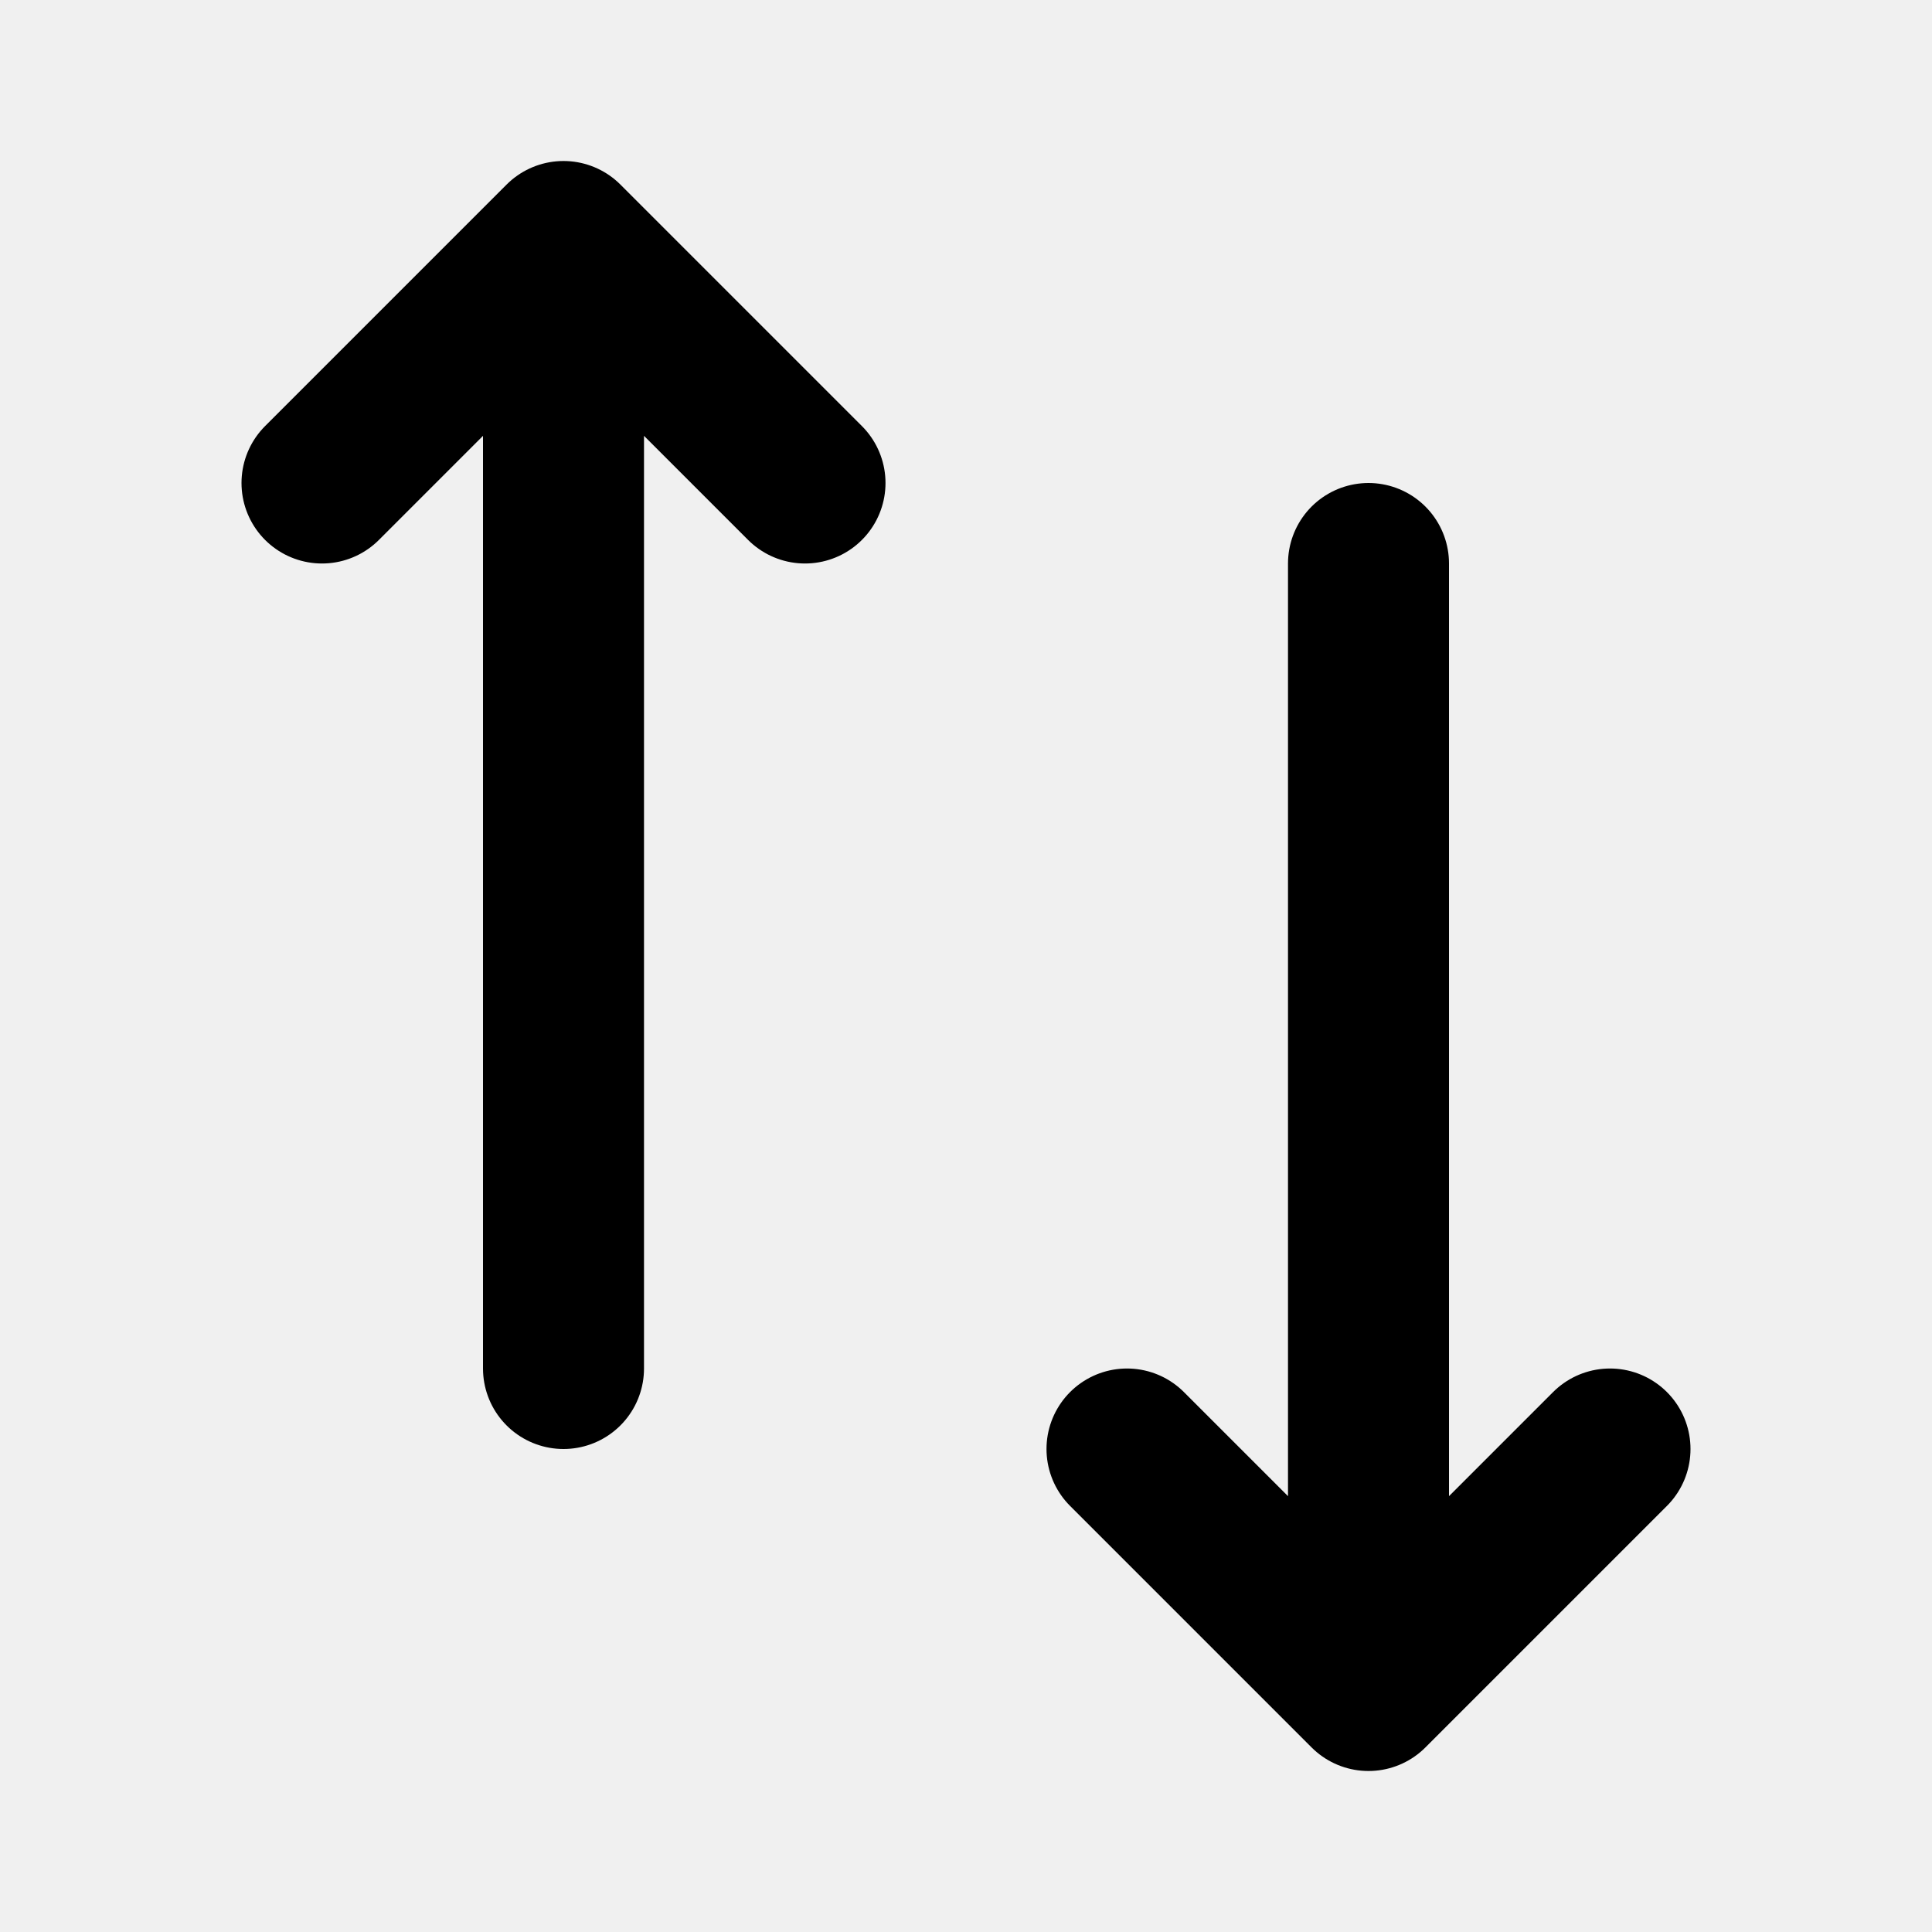
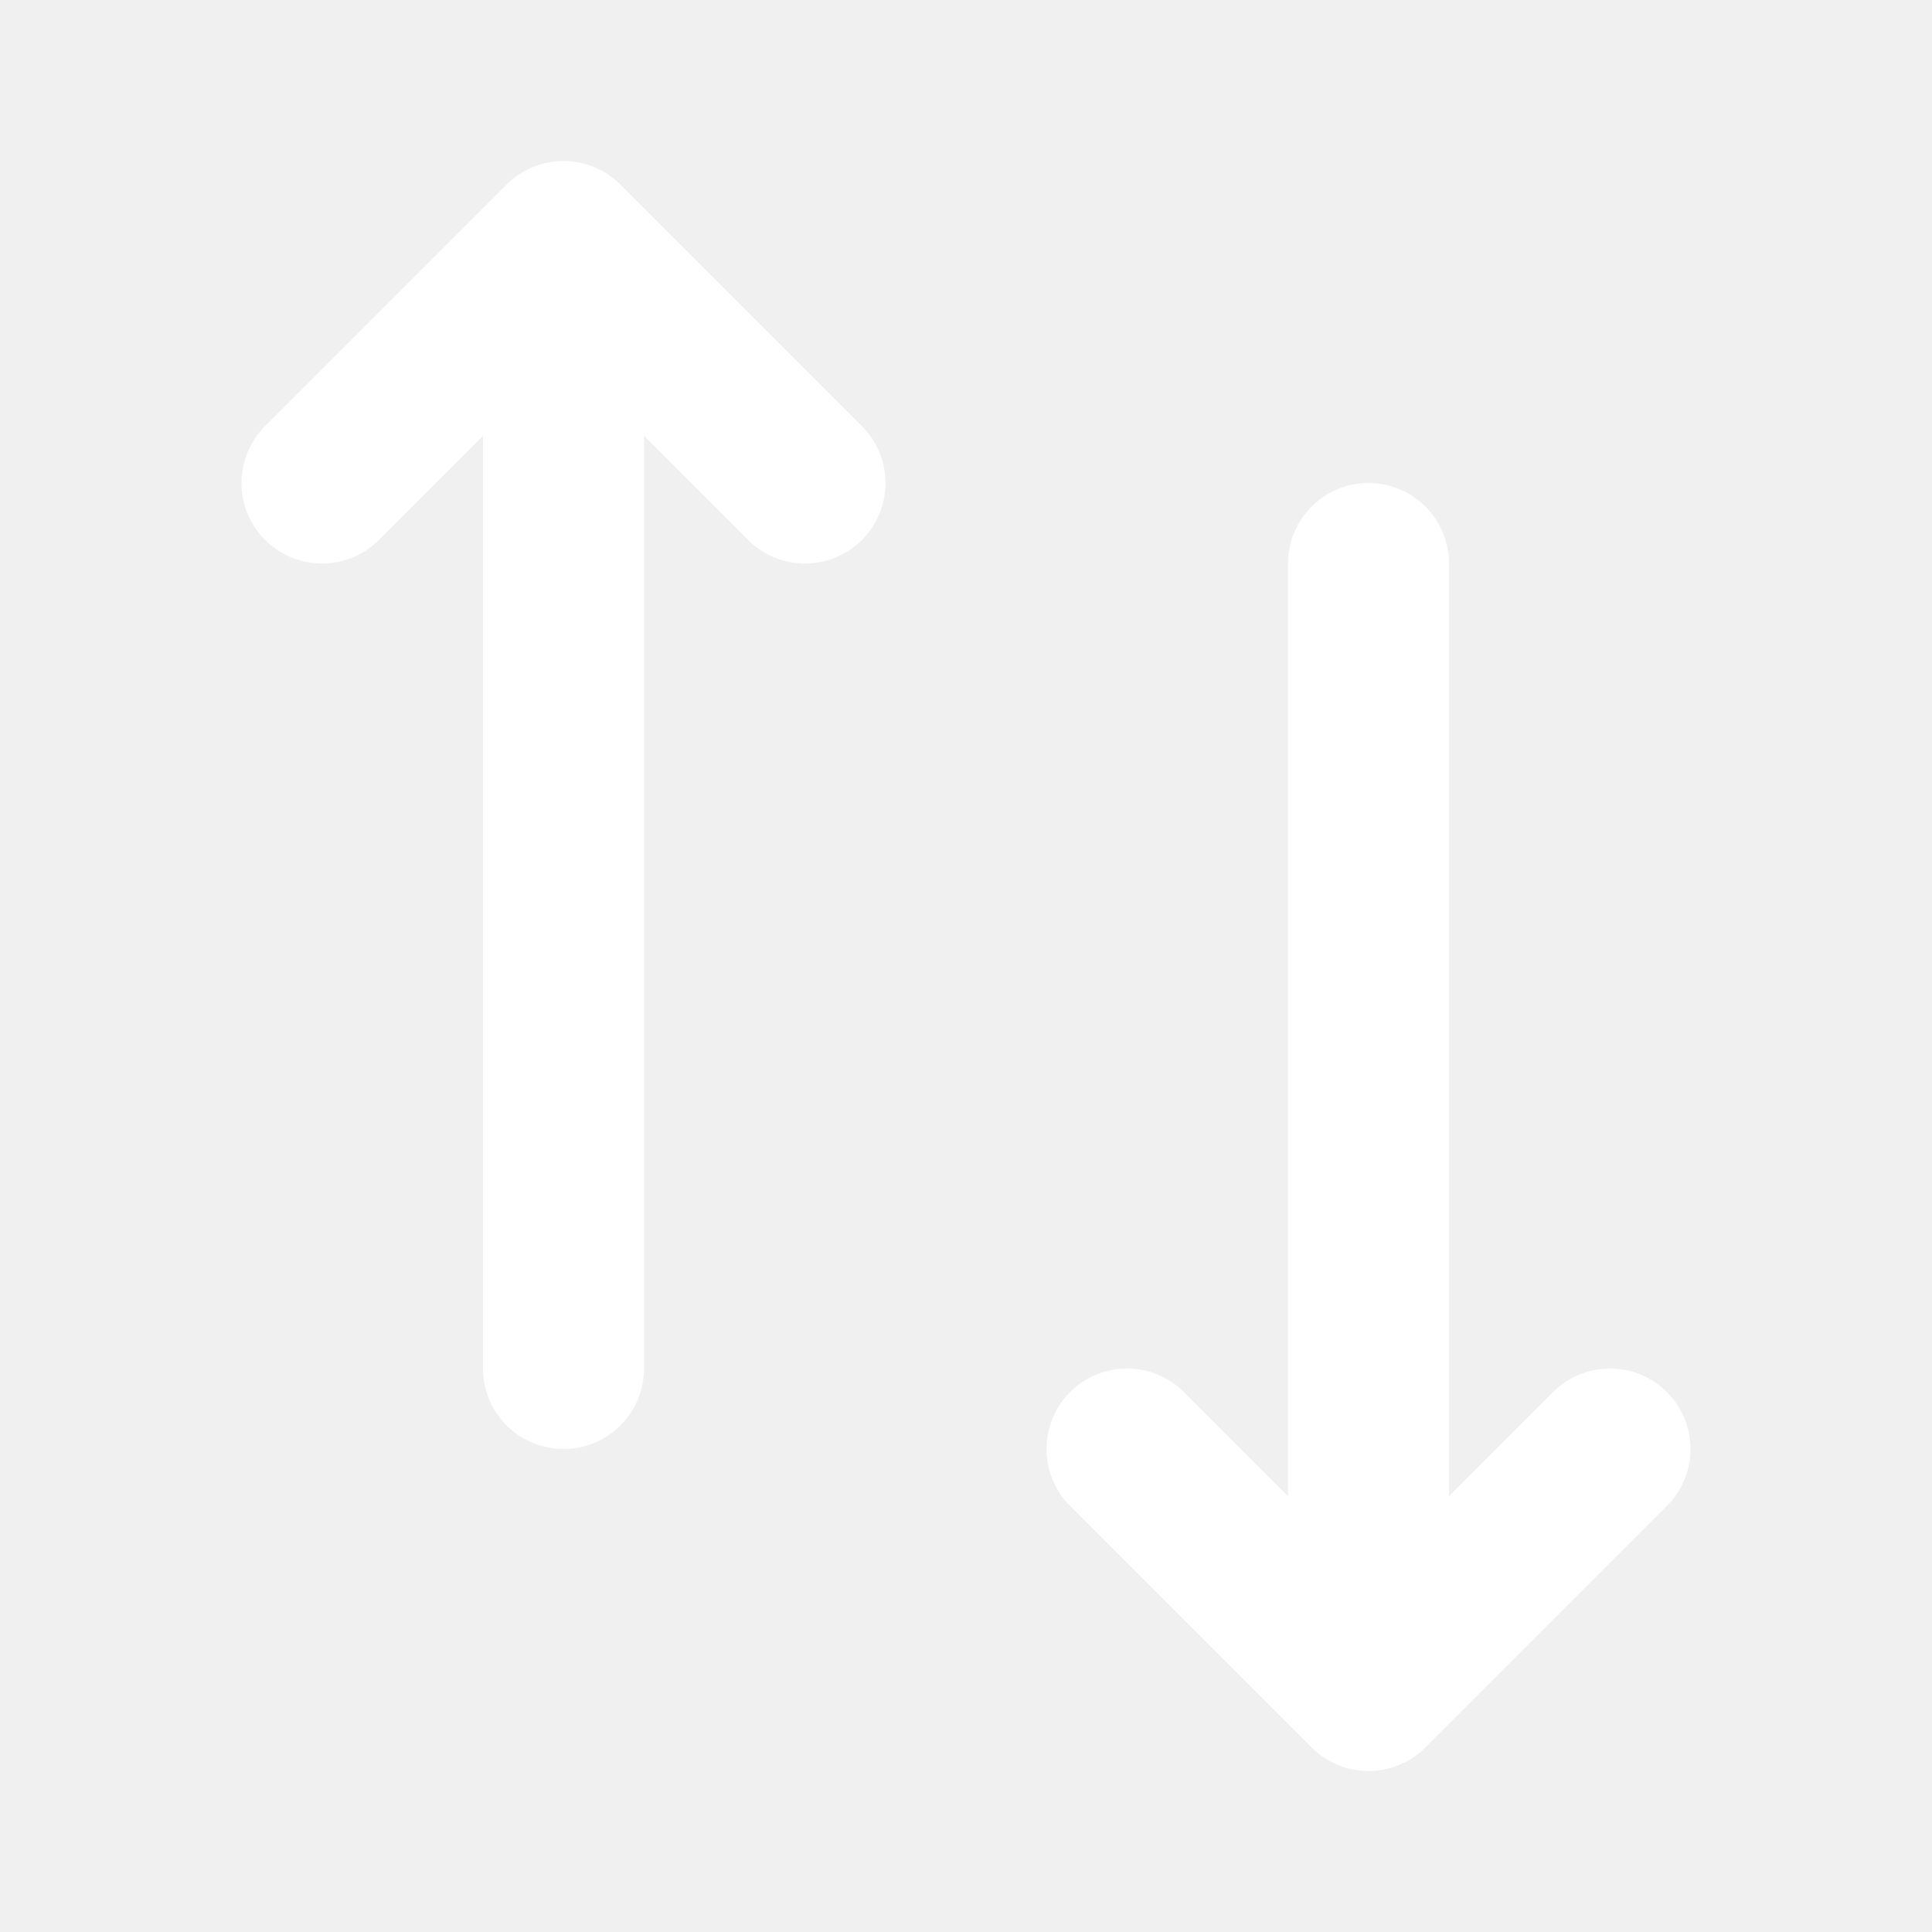
- <svg xmlns="http://www.w3.org/2000/svg" width="800px" height="800px" viewBox="0 0 24 24" fill="none">
-   <path d="M10 6L7 3M7 3L4 6M7 3V17M14 18L17 21M17 21L20 18M17 21V7" stroke="#000000" stroke-width="2" stroke-linecap="round" stroke-linejoin="round" />
+ <svg xmlns="http://www.w3.org/2000/svg" width="800px" height="800px" viewBox="0 0 24 24" fill="#FFF">
+   <path d="M10 6L7 3M7 3L4 6M7 3V17M14 18L17 21M17 21L20 18M17 21V7" stroke="#FFF" stroke-width="2" stroke-linecap="round" stroke-linejoin="round" />
</svg>
